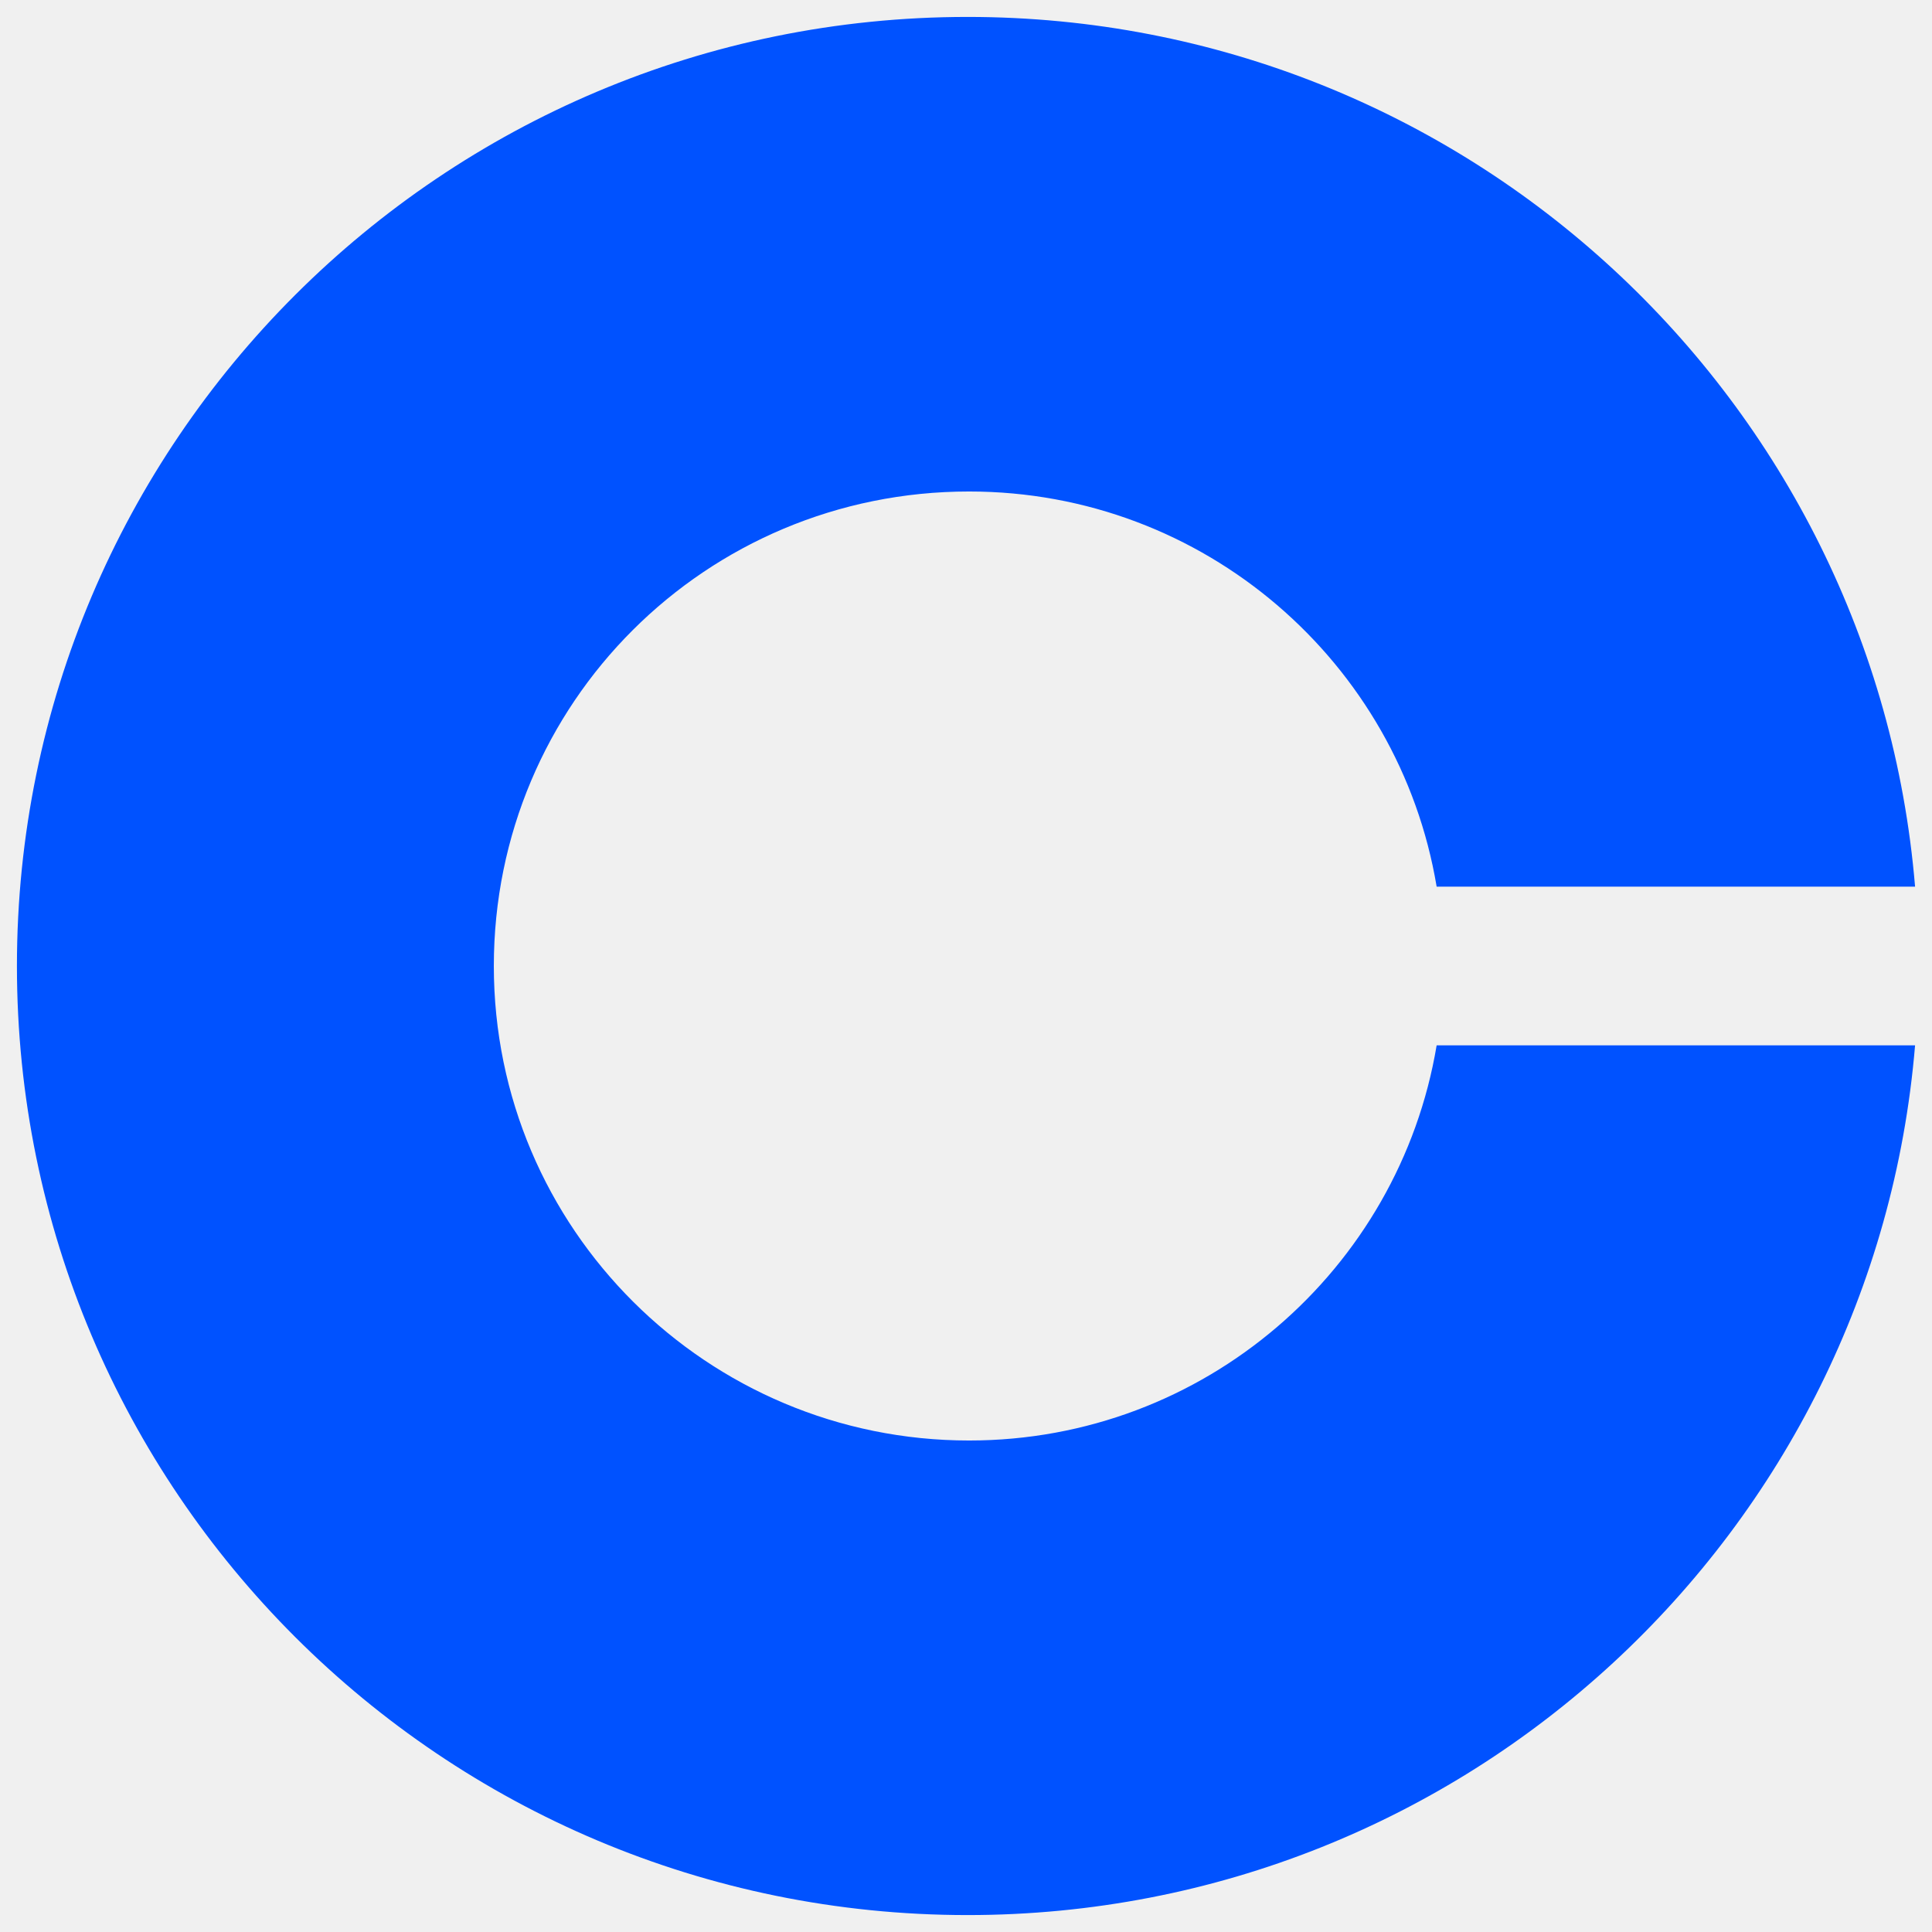
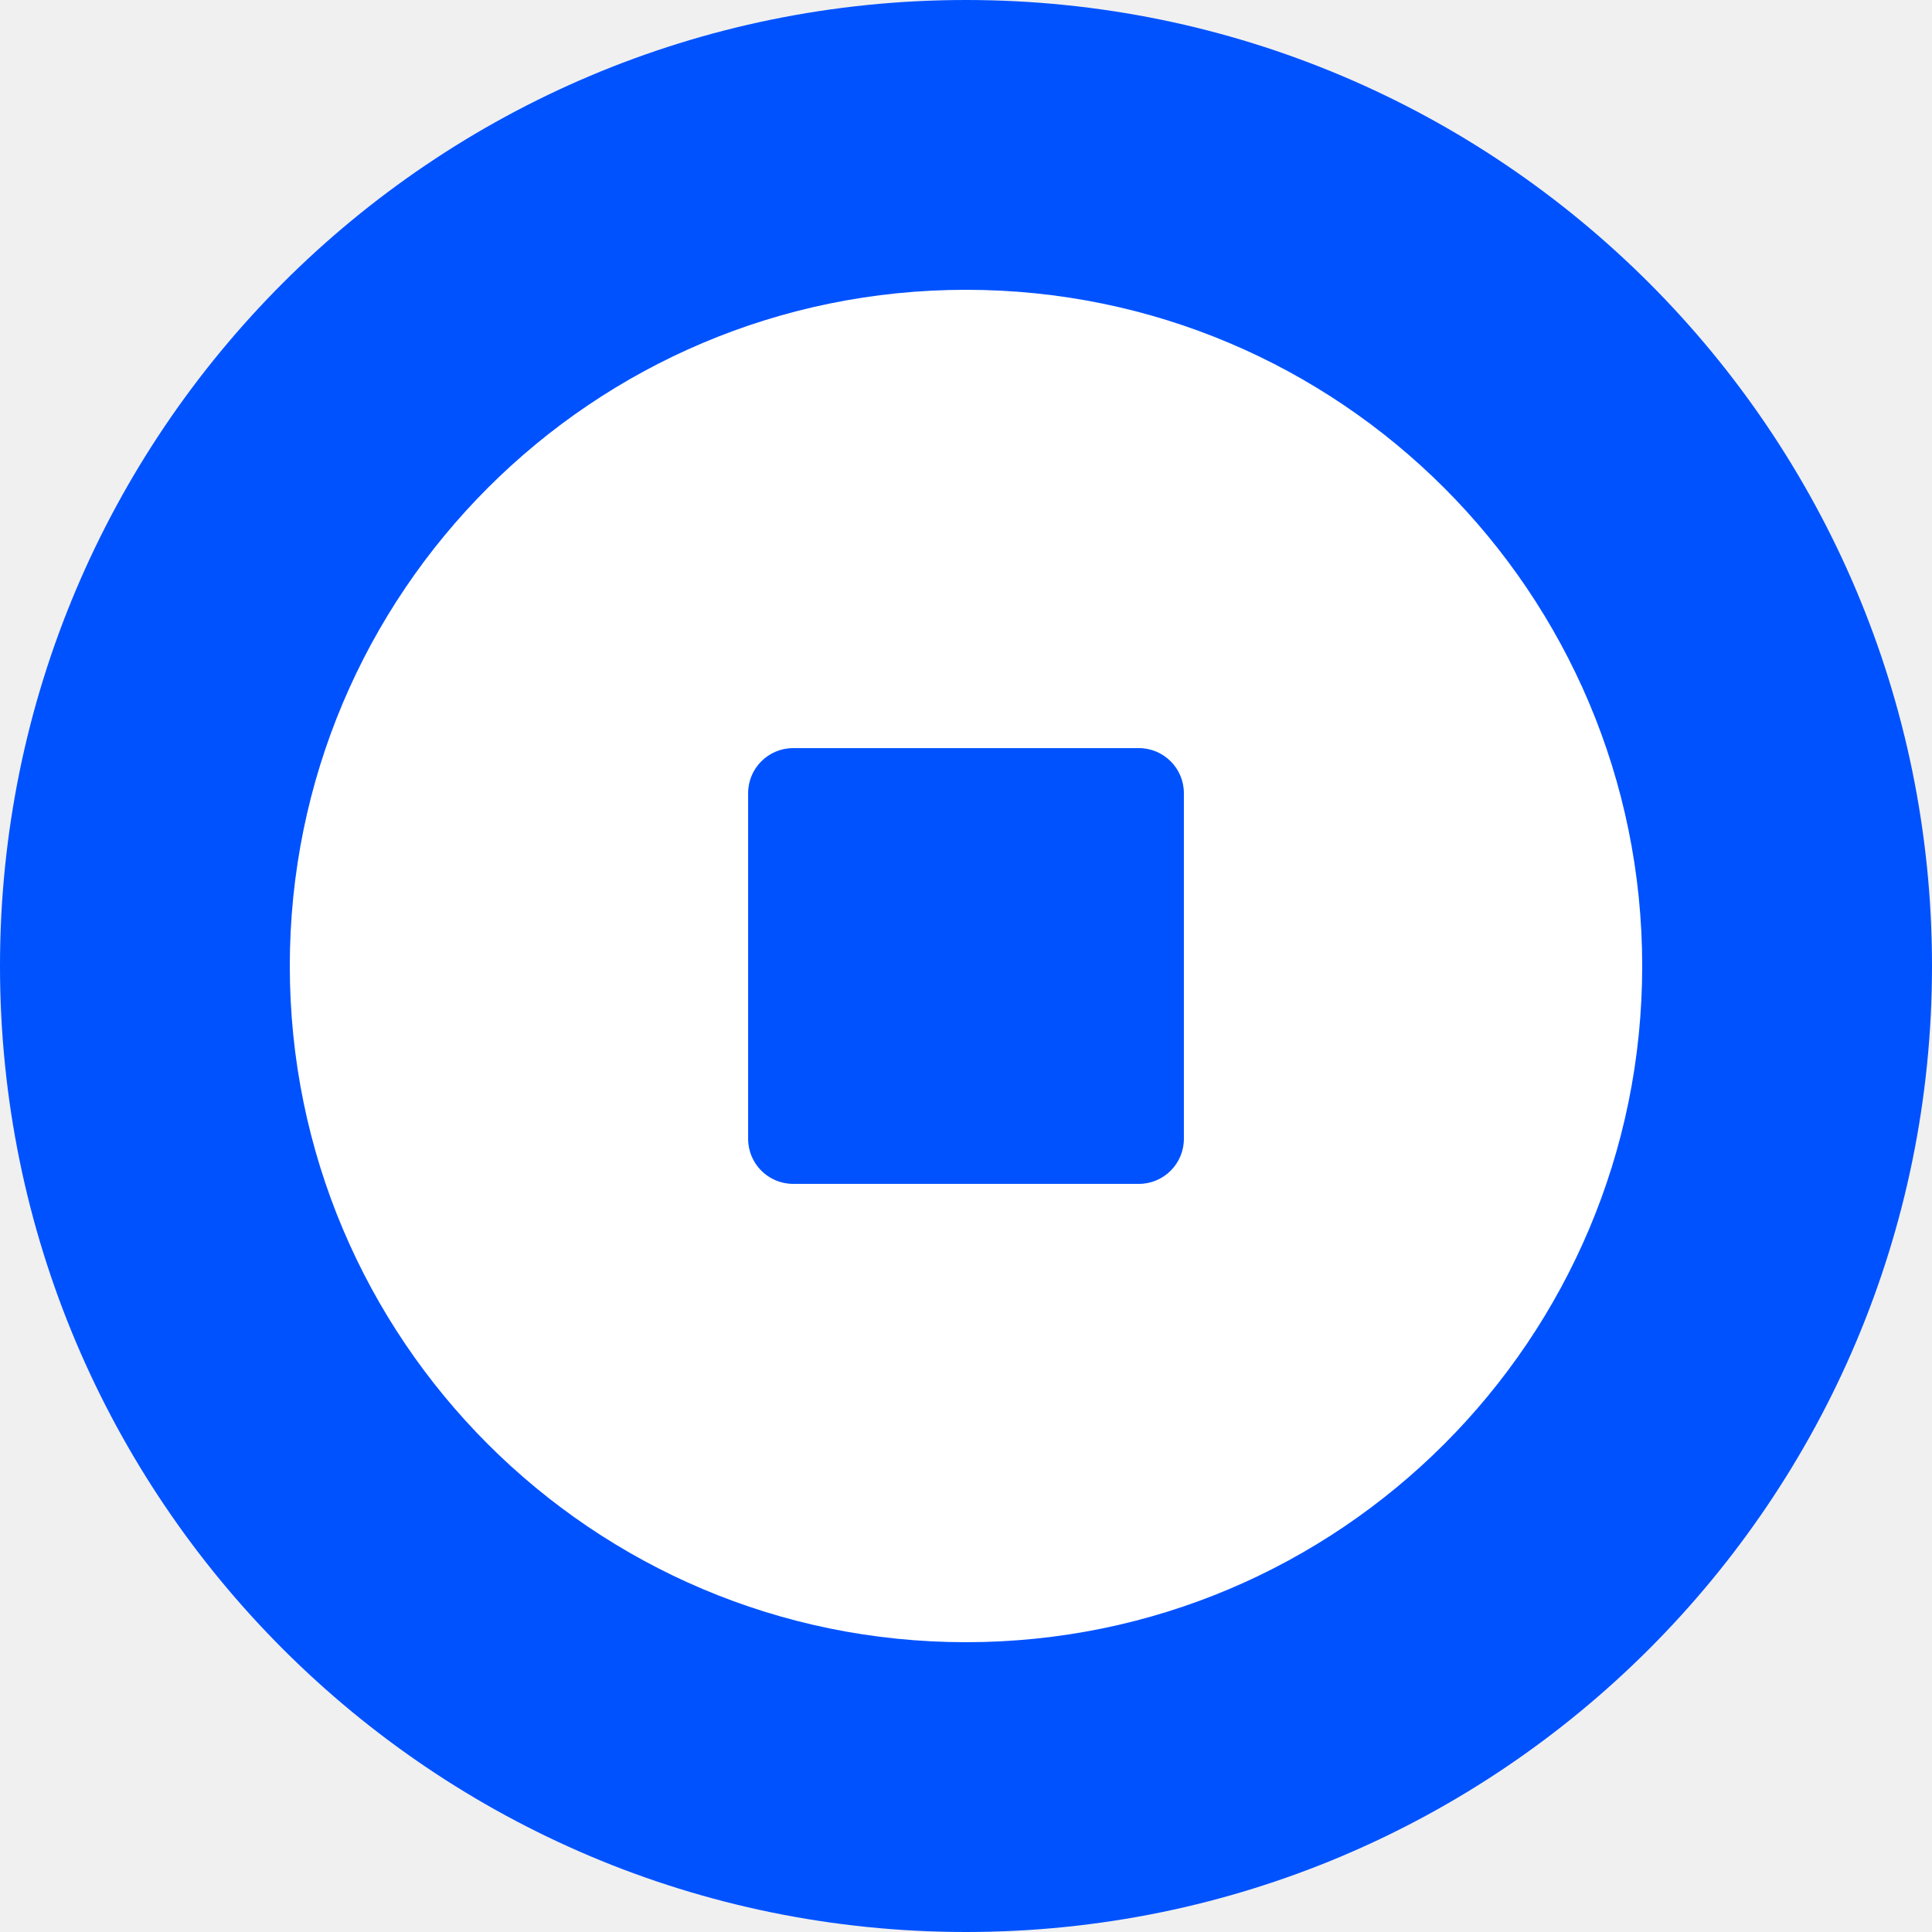
- <svg xmlns="http://www.w3.org/2000/svg" width="38" height="38" viewBox="0 0 38 38" fill="none">
-   <path id="Vector" d="M19.061 28.333C13.912 28.333 9.713 24.172 9.713 19C9.713 13.829 13.881 9.667 19.061 9.667C23.69 9.667 27.521 13.033 28.257 17.439H37.667C36.87 7.861 28.839 0.333 19.031 0.333C8.701 0.333 0.333 8.687 0.333 19C0.333 29.313 8.701 37.667 19.031 37.667C28.839 37.667 36.87 30.139 37.667 20.561H28.257C27.521 24.967 23.69 28.333 19.061 28.333Z" fill="#0052FF" />
+ <svg xmlns="http://www.w3.org/2000/svg" width="1000" height="1000" viewBox="0 0 1000 1000" fill="none">
+   <circle cx="500" cy="500" r="500" fill="#0052FF" />
+   <path fill-rule="evenodd" clip-rule="evenodd" d="M150 500C150 693.3 306.7 850 500 850C693.3 850 850 693.3 850 500C850 306.7 693.3 150 500 150C306.7 150 150 306.7 150 500ZM410.556 387.222C397.669 387.222 387.222 397.669 387.222 410.556V589.444C387.222 602.331 397.669 612.778 410.556 612.778H589.444C602.331 612.778 612.778 602.331 612.778 589.444V410.556C612.778 397.669 602.331 387.222 589.444 387.222H410.556Z" fill="white" />
</svg>
